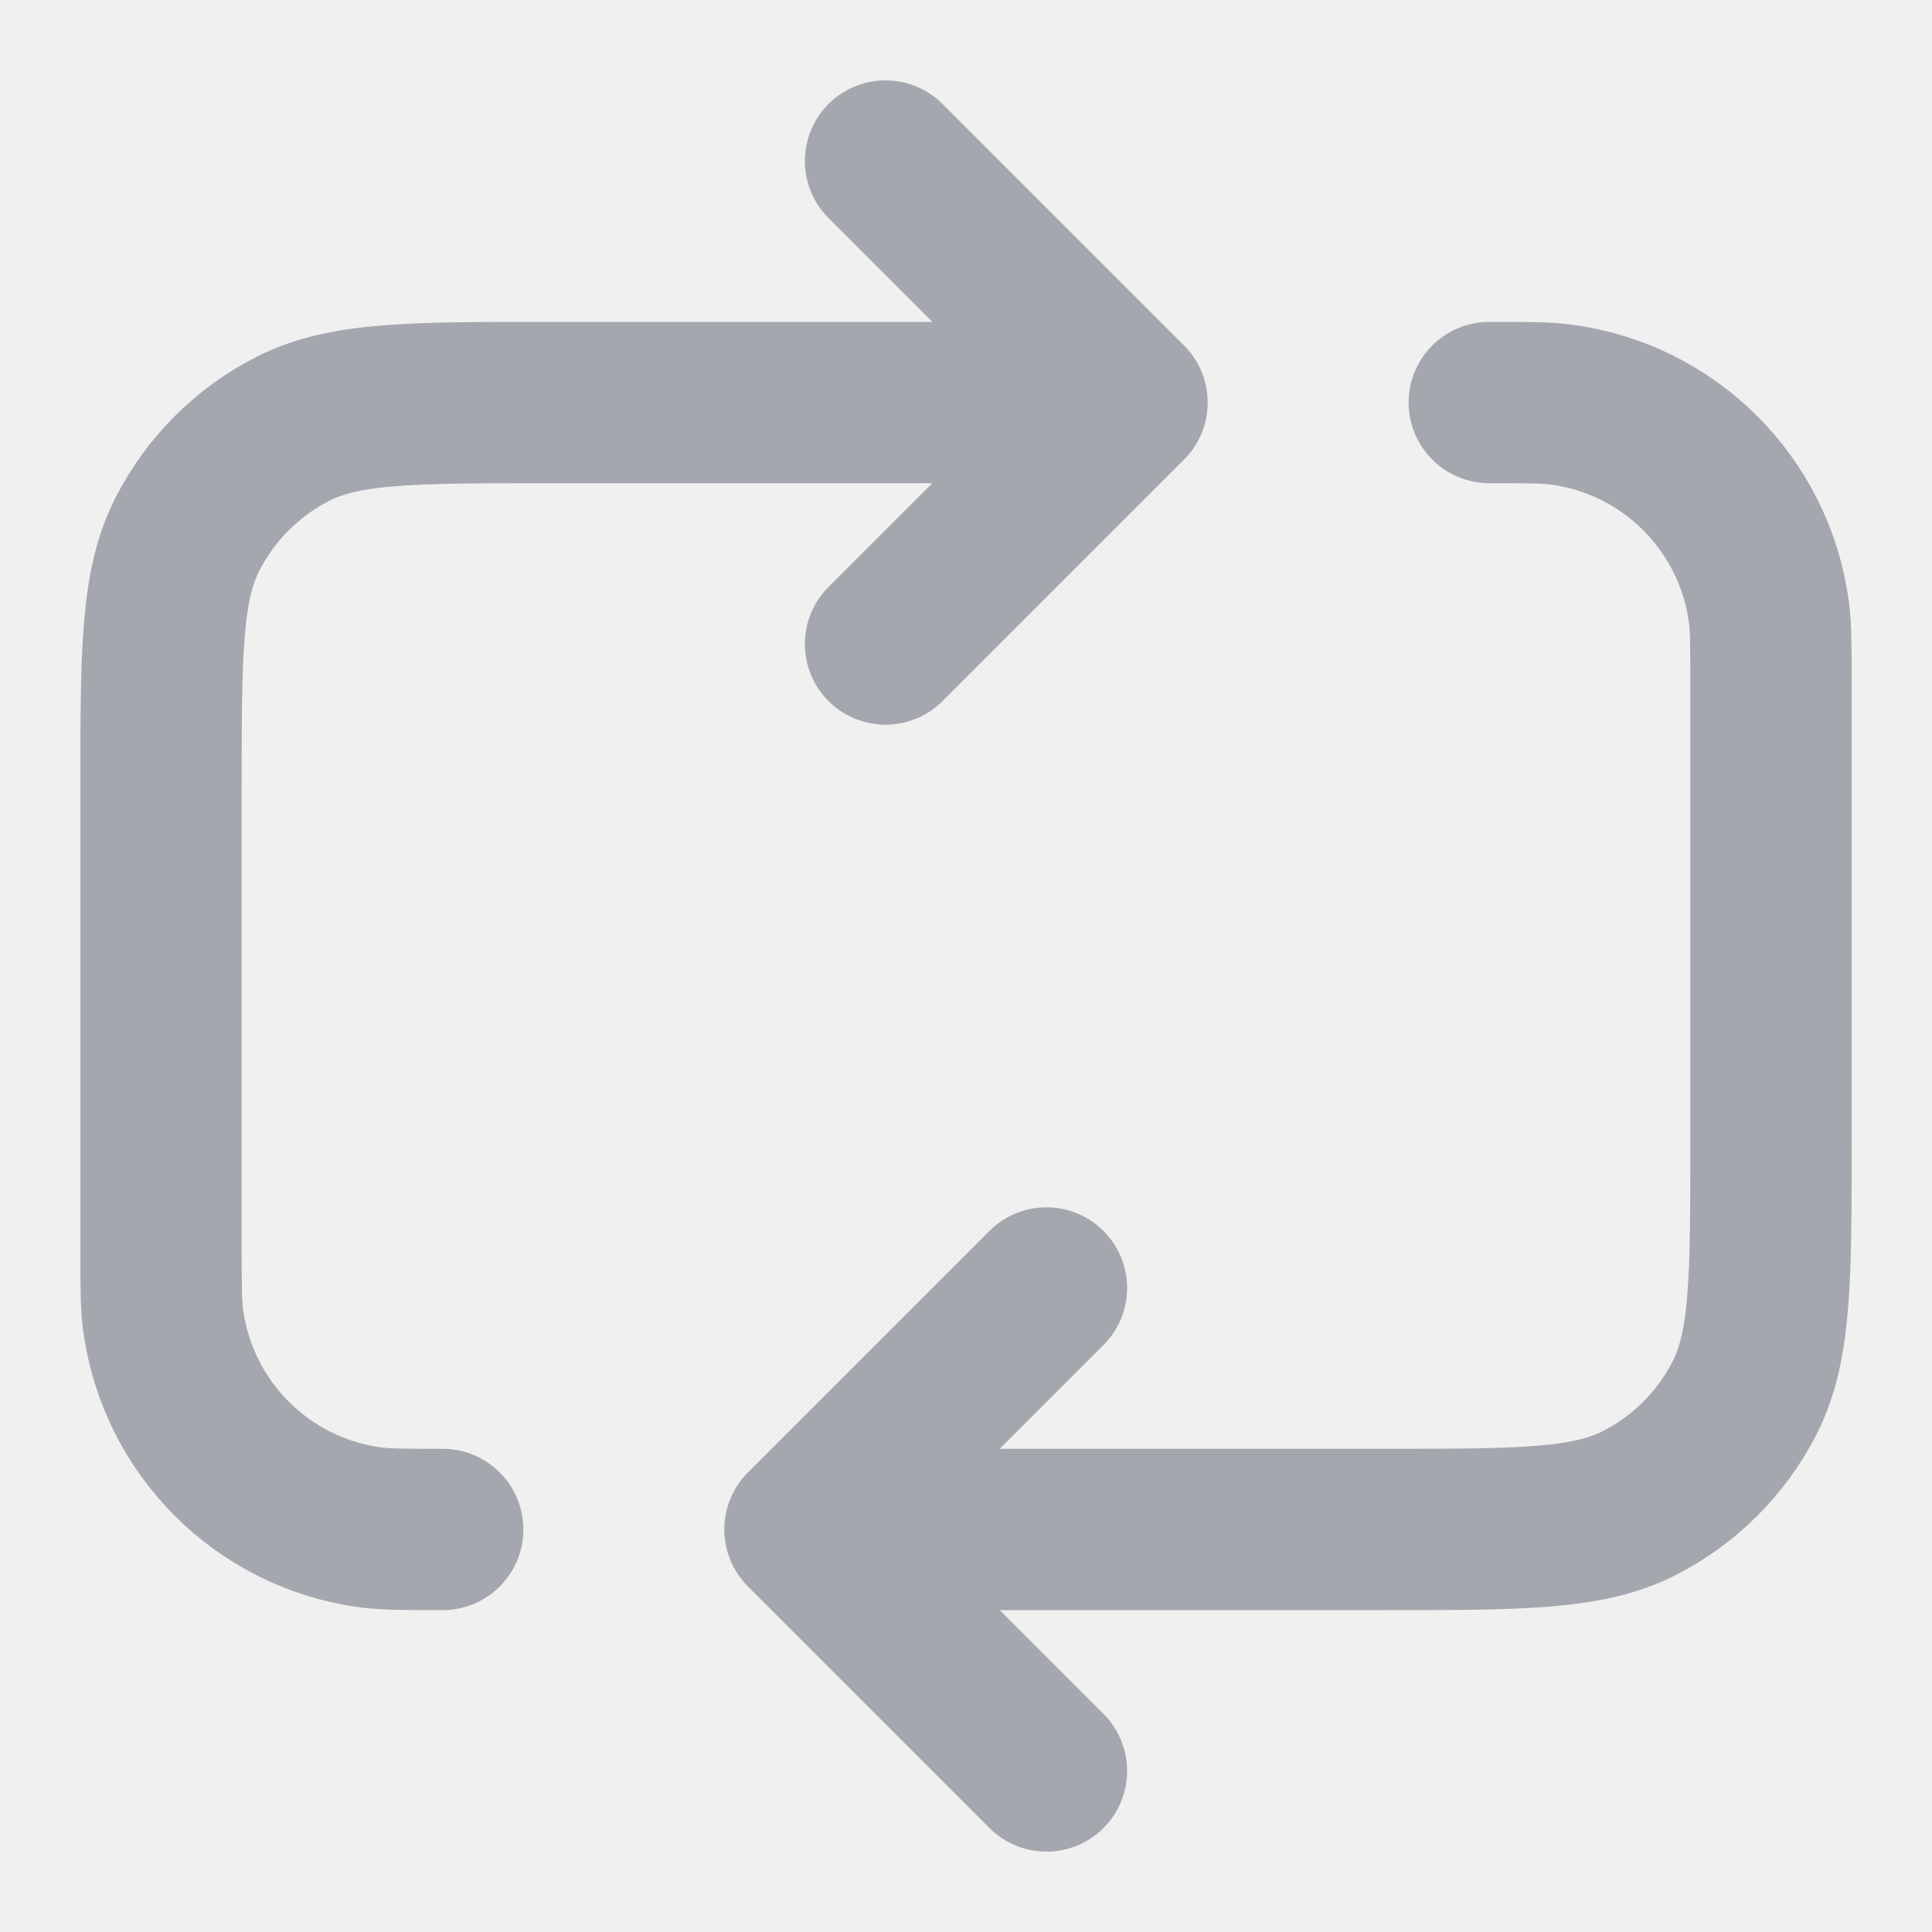
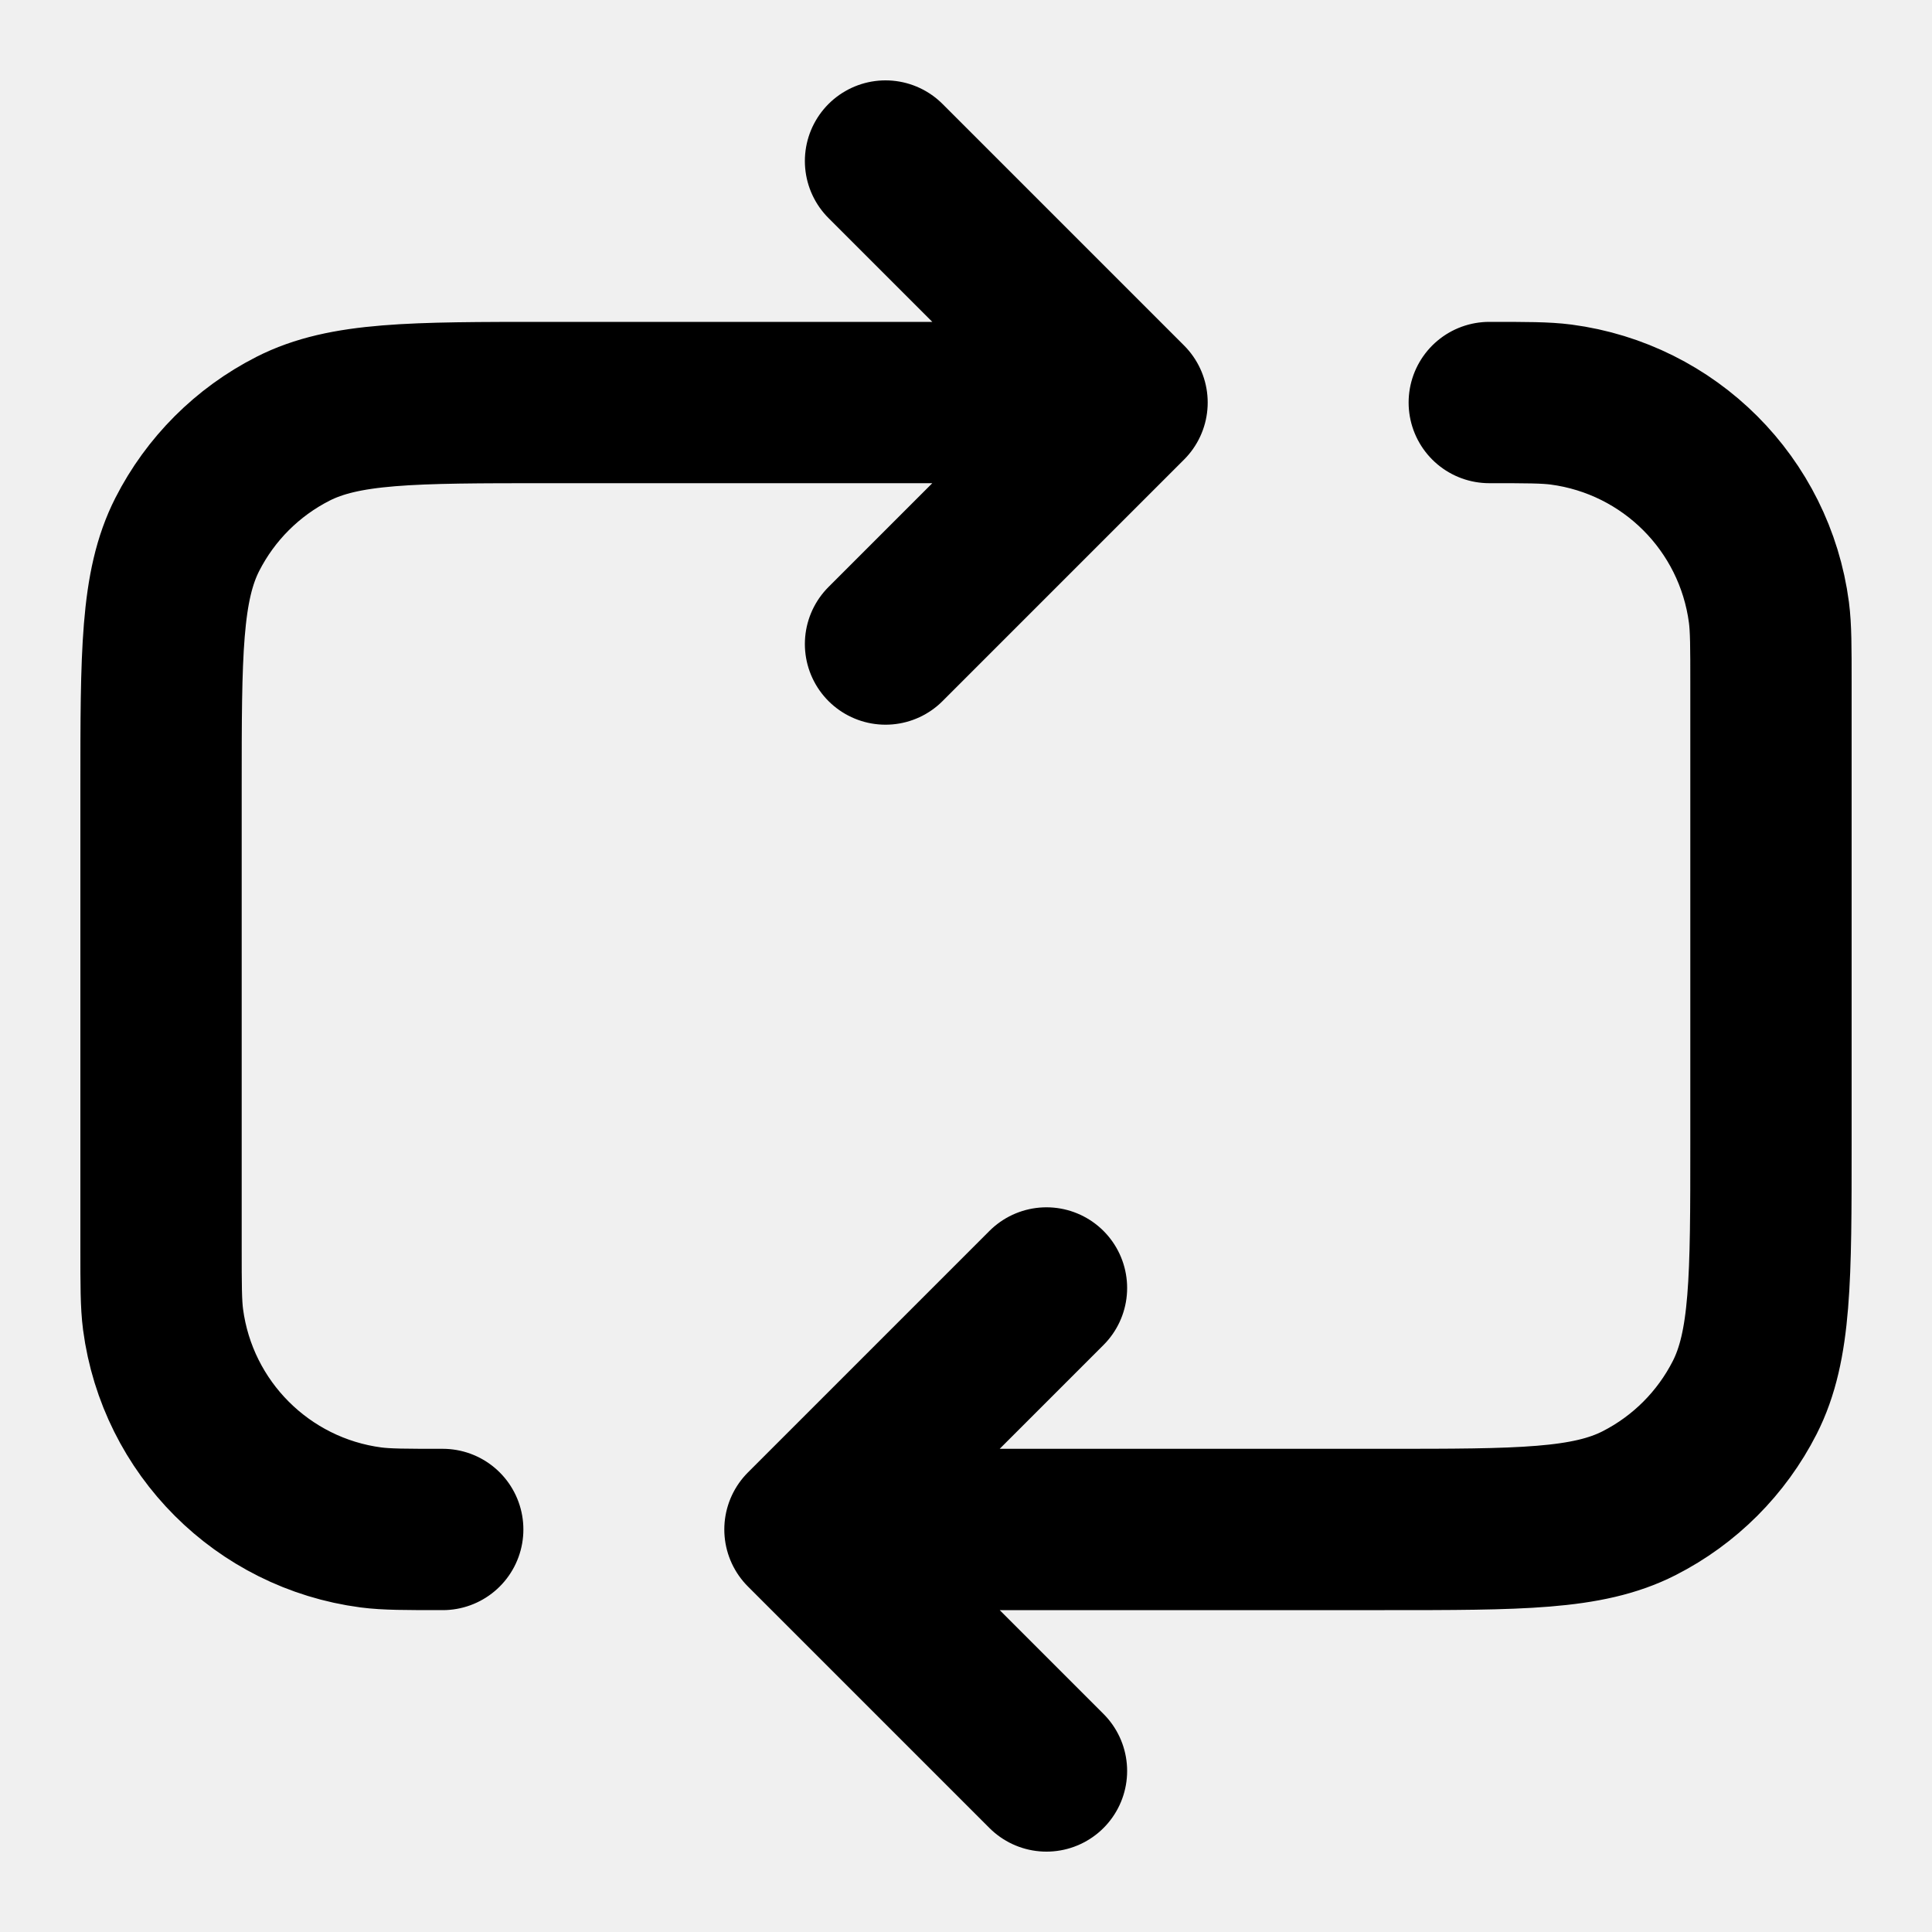
<svg xmlns="http://www.w3.org/2000/svg" width="20" height="20" viewBox="0 0 20 20" fill="none">
  <g clip-path="url(#clip0_17301_1931)">
-     <path d="M9.167 1.667L11.667 4.167M11.667 4.167L9.167 6.667M11.667 4.167H5.667C4.267 4.167 3.566 4.167 3.032 4.439C2.561 4.679 2.179 5.061 1.939 5.532C1.667 6.066 1.667 6.766 1.667 8.166V12.916C1.667 13.303 1.667 13.497 1.688 13.659C1.836 14.781 2.719 15.664 3.84 15.812C4.003 15.833 4.196 15.833 4.583 15.833M8.333 15.833H14.333C15.733 15.833 16.433 15.833 16.968 15.561C17.439 15.321 17.821 14.939 18.061 14.468C18.333 13.933 18.333 13.233 18.333 11.833V7.083C18.333 6.696 18.333 6.503 18.312 6.34C18.164 5.218 17.282 4.336 16.16 4.188C15.997 4.167 15.804 4.167 15.417 4.167M8.333 15.833L10.833 18.333M8.333 15.833L10.833 13.333" stroke="#A4A7AE" stroke-width="1.67" stroke-linecap="round" stroke-linejoin="round" />
+     <path d="M9.167 1.667L11.667 4.167M11.667 4.167L9.167 6.667M11.667 4.167H5.667C4.267 4.167 3.566 4.167 3.032 4.439C2.561 4.679 2.179 5.061 1.939 5.532C1.667 6.066 1.667 6.766 1.667 8.166V12.916C1.667 13.303 1.667 13.497 1.688 13.659C1.836 14.781 2.719 15.664 3.84 15.812C4.003 15.833 4.196 15.833 4.583 15.833M8.333 15.833H14.333C15.733 15.833 16.433 15.833 16.968 15.561C17.439 15.321 17.821 14.939 18.061 14.468C18.333 13.933 18.333 13.233 18.333 11.833V7.083C18.333 6.696 18.333 6.503 18.312 6.34C18.164 5.218 17.282 4.336 16.16 4.188C15.997 4.167 15.804 4.167 15.417 4.167M8.333 15.833L10.833 18.333M8.333 15.833L10.833 13.333" stroke="currentColor" stroke-width="1.67" stroke-linecap="round" stroke-linejoin="round" />
  </g>
  <defs>
    <clipPath id="clip0_17301_1931">
      <rect width="20" height="20" fill="white" />
    </clipPath>
  </defs>
</svg>
